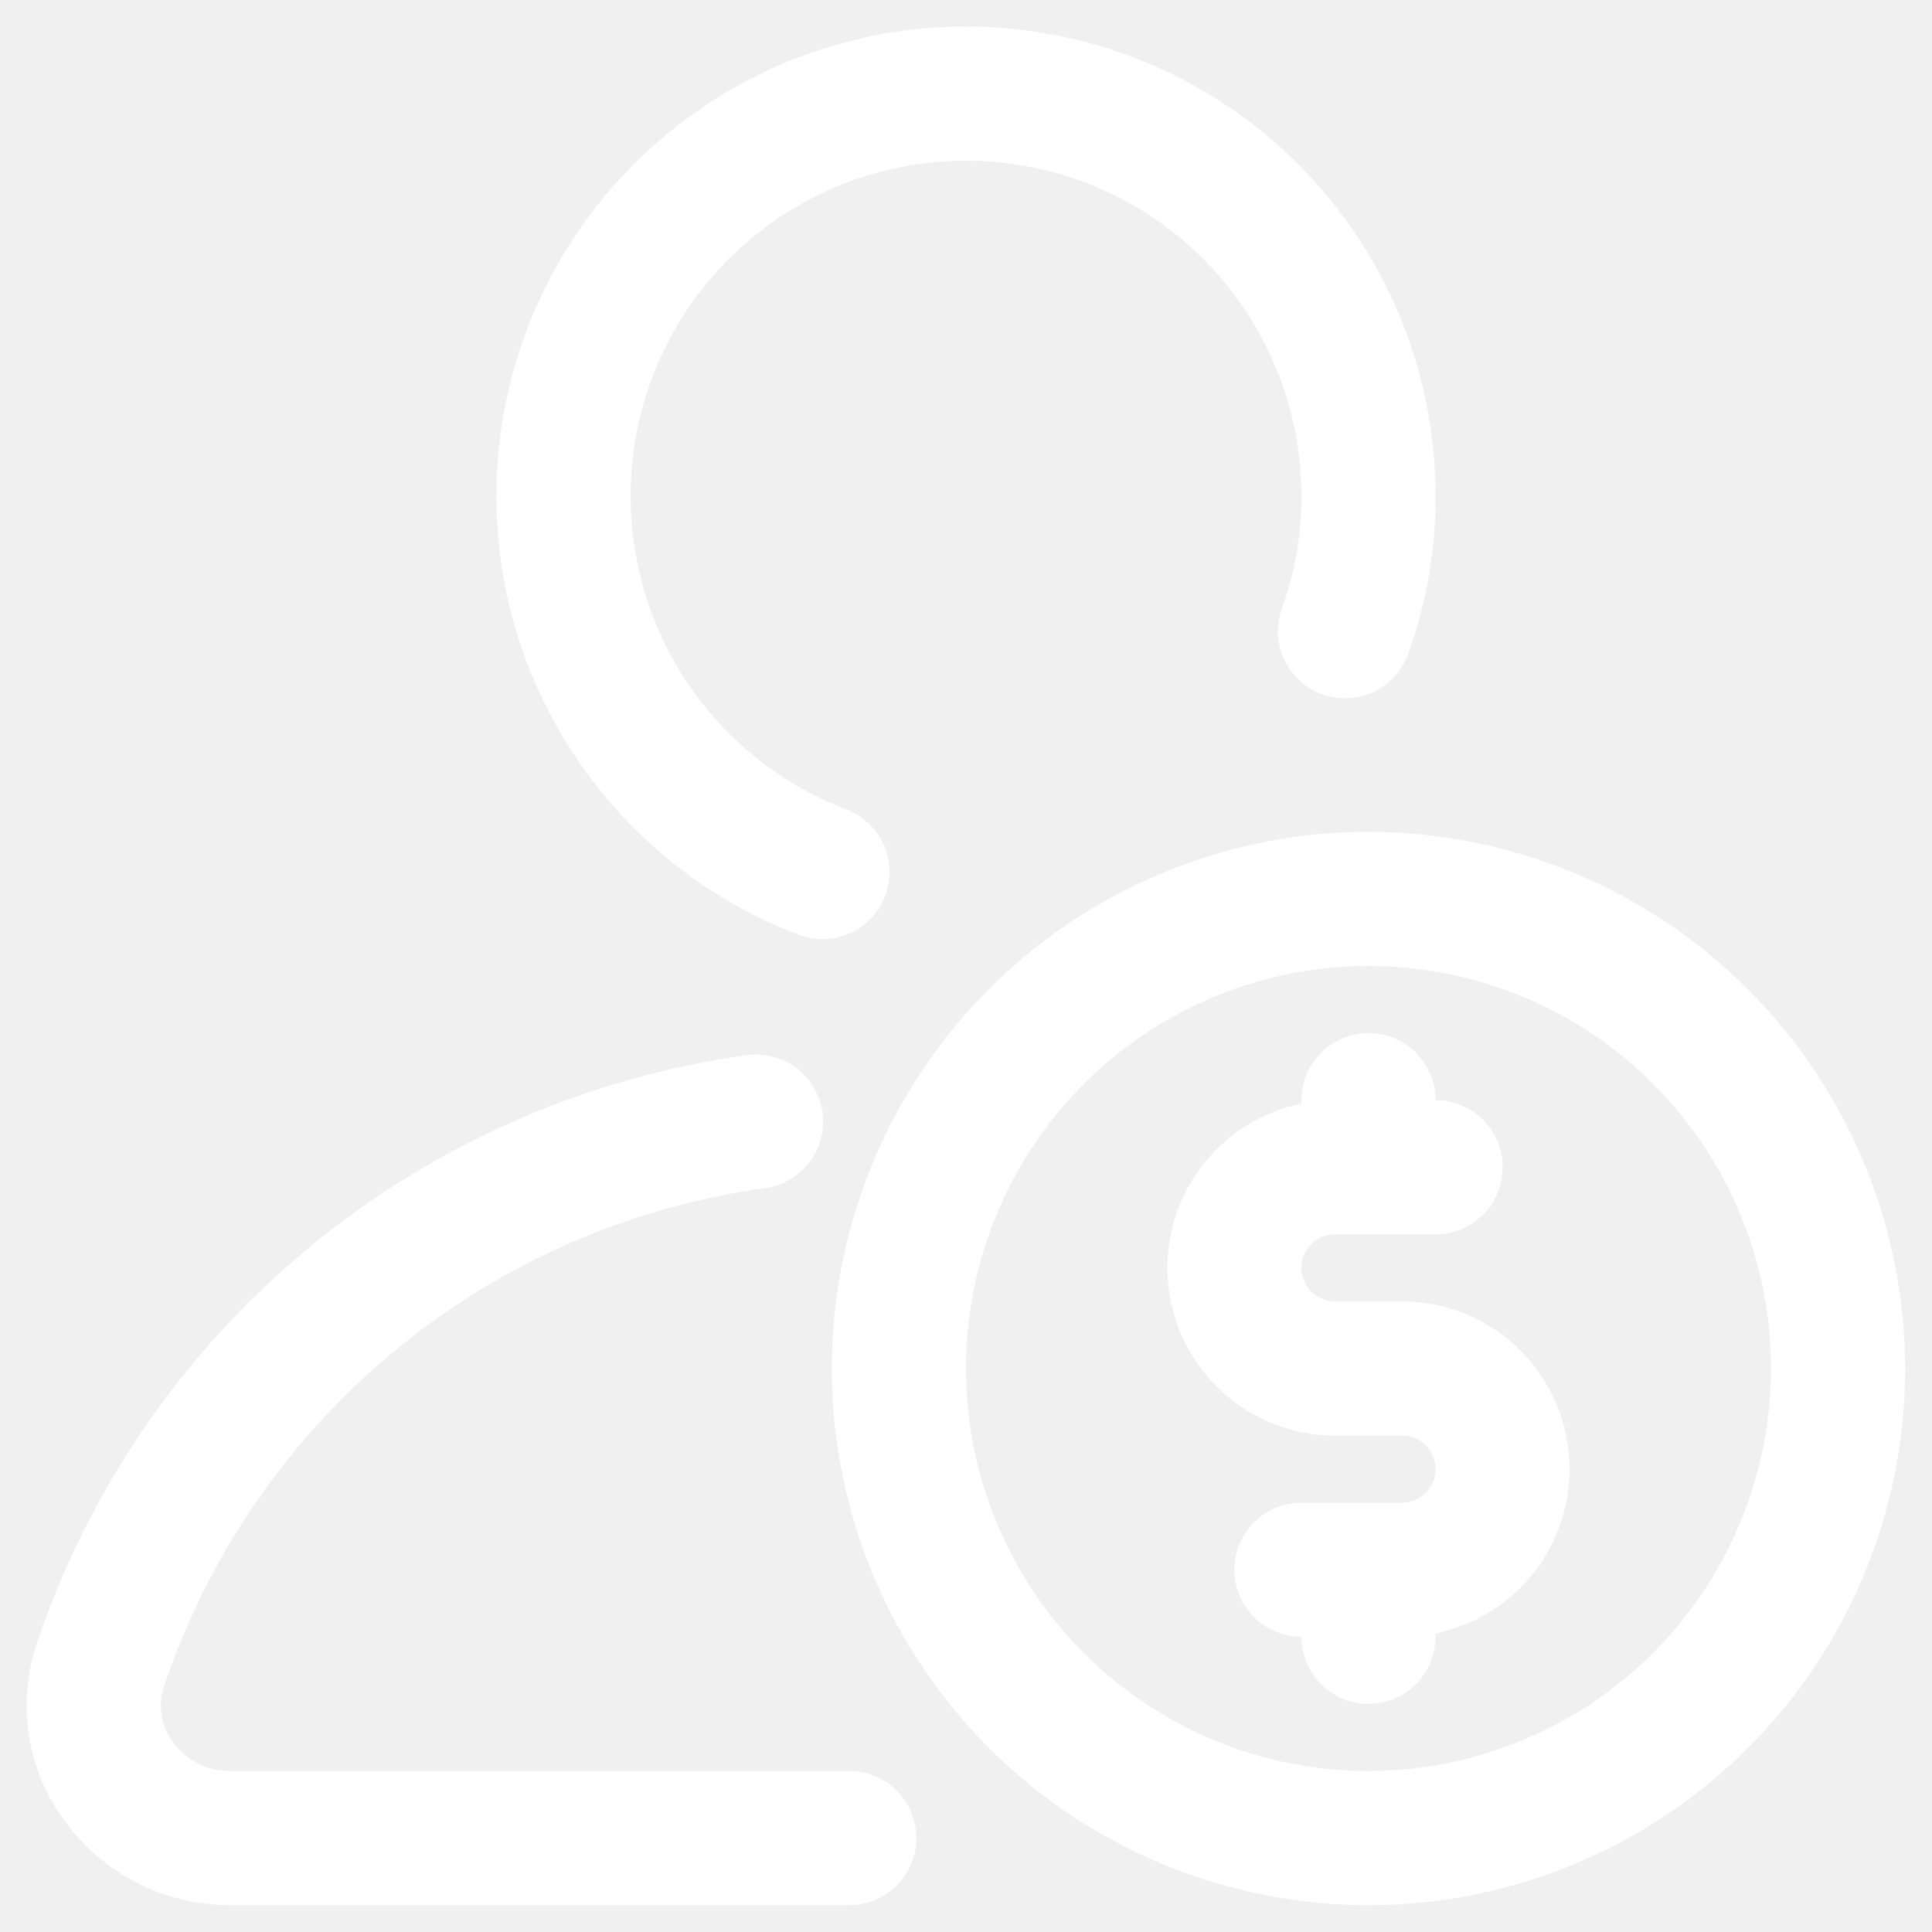
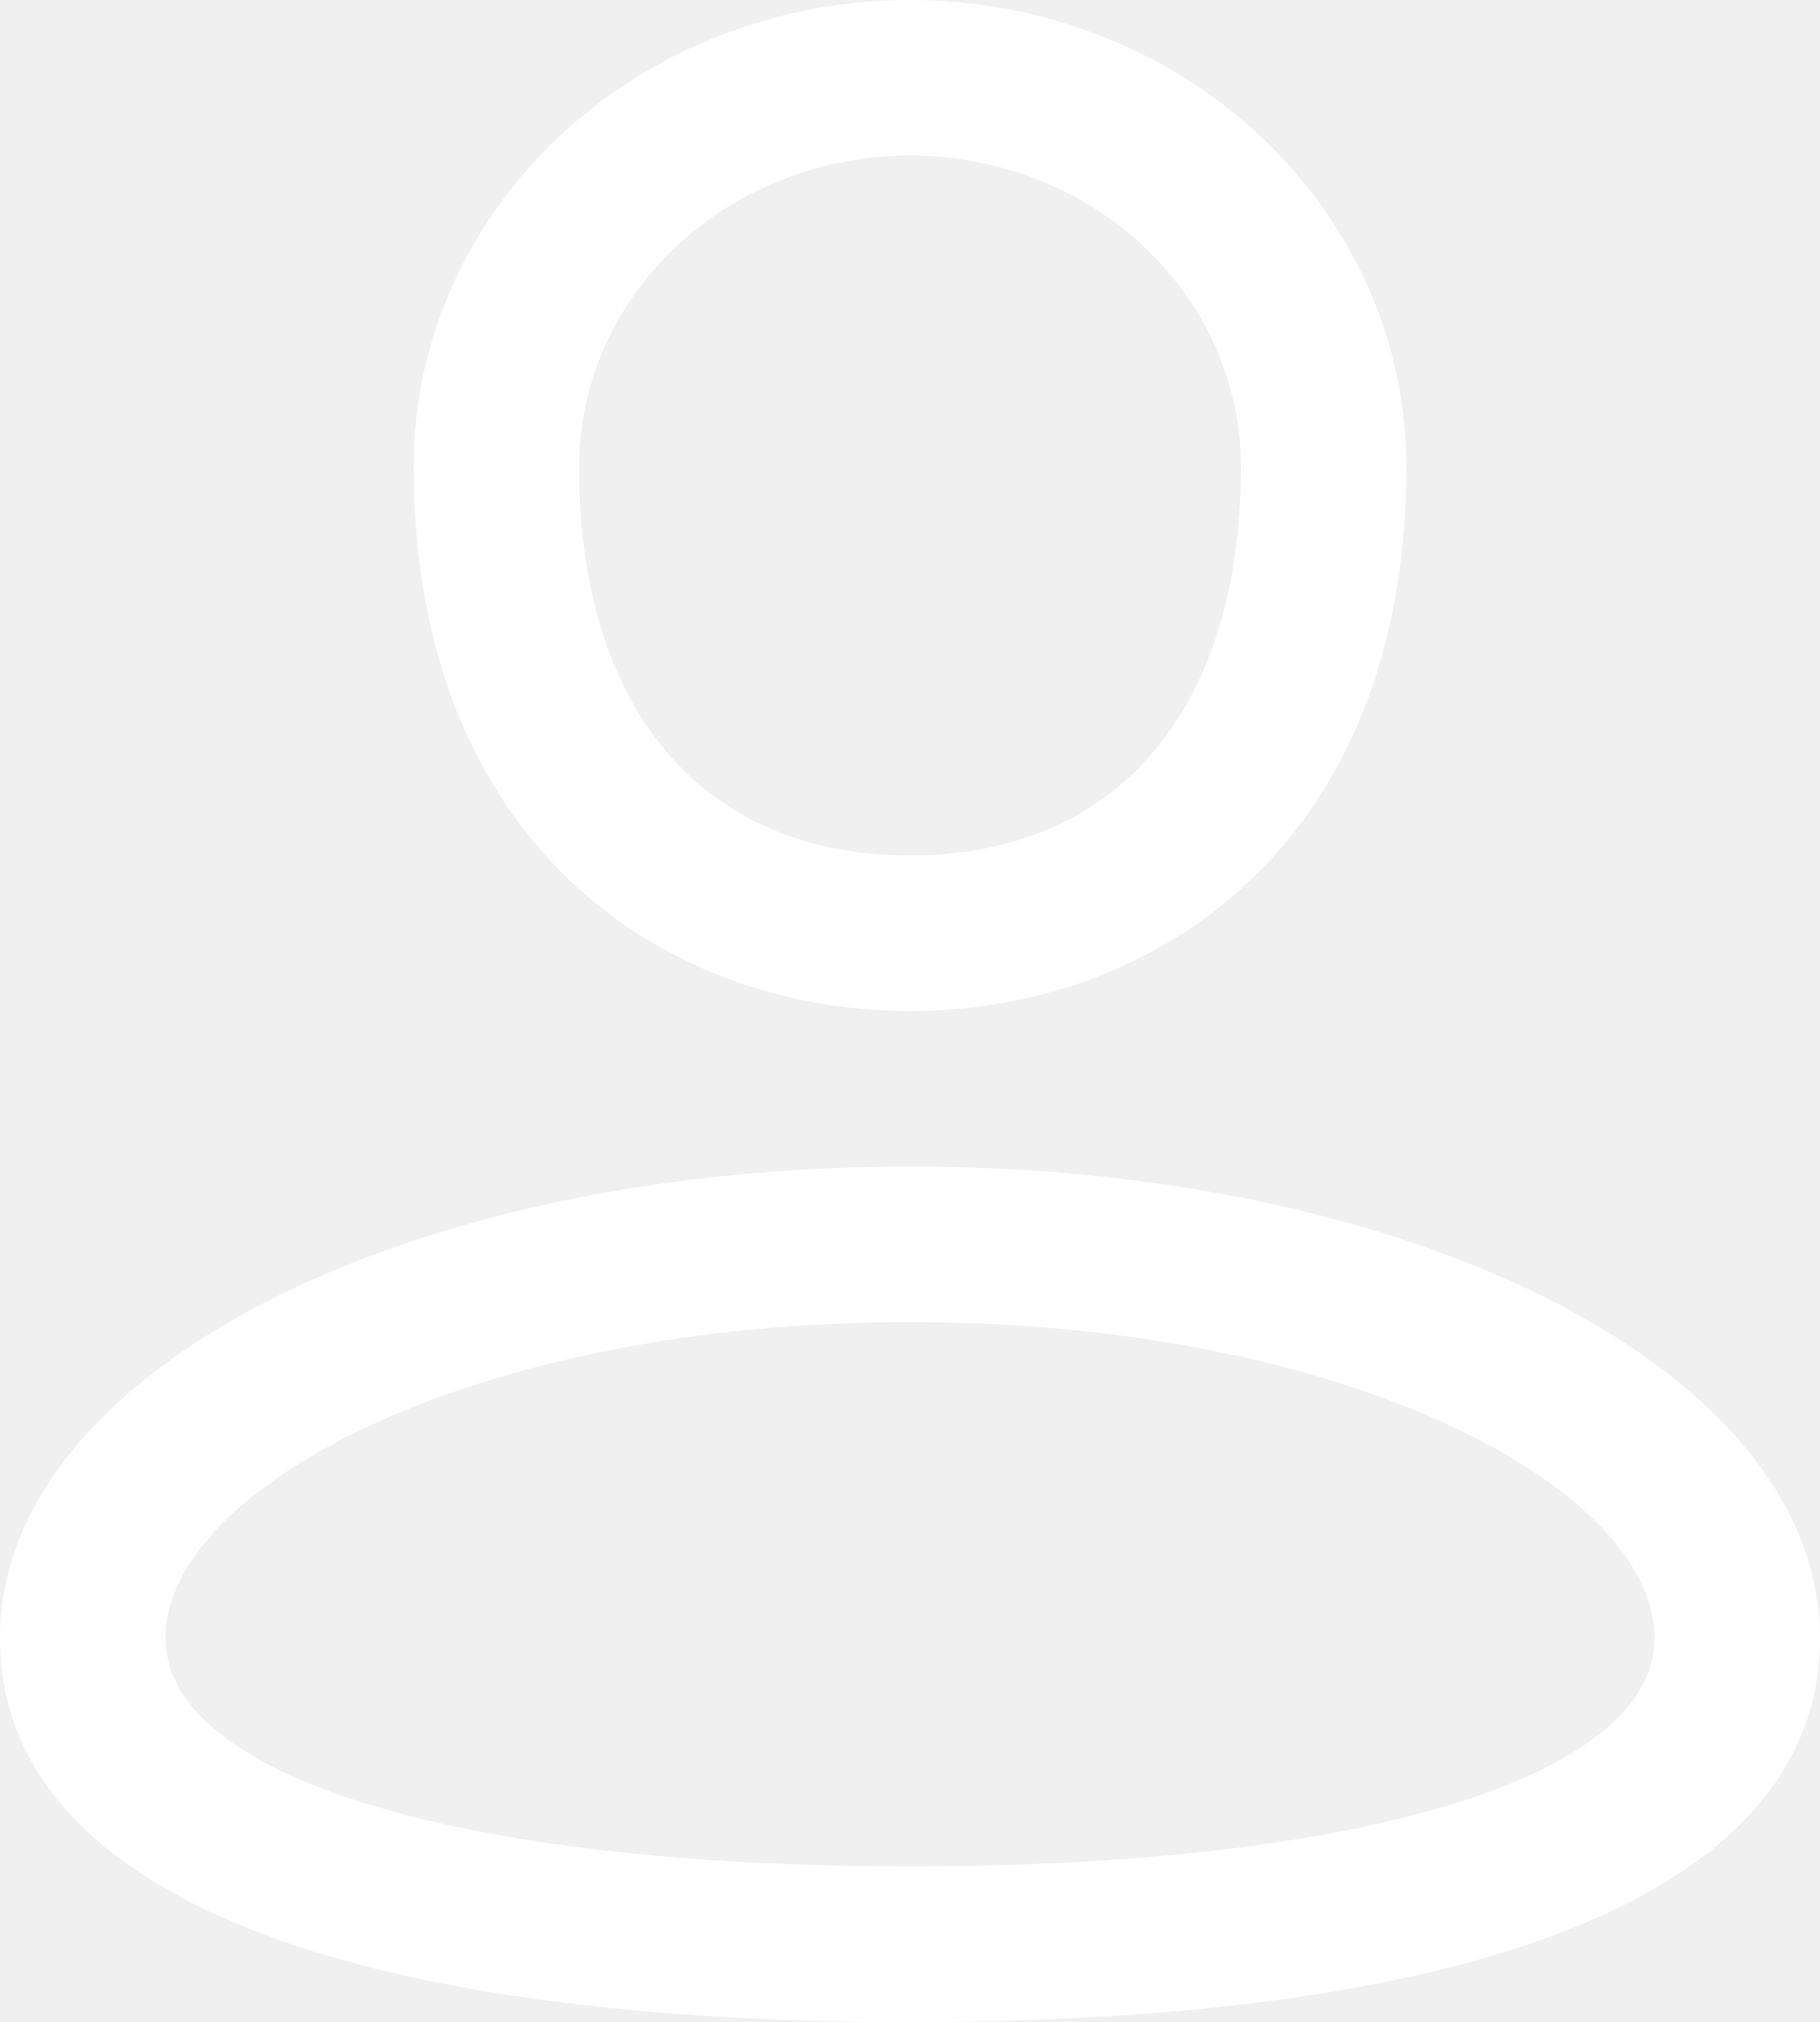
- <svg xmlns="http://www.w3.org/2000/svg" width="36" height="36" viewBox="0 0 36 36" fill="none">
-   <path d="M14.883 17.42C15.193 17.537 15.537 17.526 15.839 17.39C16.141 17.253 16.377 17.003 16.494 16.692C16.611 16.382 16.6 16.038 16.464 15.736C16.327 15.434 16.076 15.198 15.766 15.081C14.702 14.674 13.77 13.984 13.07 13.085C12.369 12.186 11.928 11.113 11.794 9.982C11.659 8.851 11.836 7.704 12.306 6.666C12.776 5.628 13.521 4.739 14.46 4.093C15.399 3.448 16.496 3.072 17.633 3.005C18.771 2.938 19.905 3.183 20.913 3.714C21.921 4.245 22.764 5.041 23.352 6.017C23.941 6.993 24.251 8.111 24.25 9.25C24.253 9.96 24.13 10.666 23.887 11.334C23.774 11.645 23.788 11.989 23.928 12.29C24.068 12.59 24.322 12.823 24.633 12.937C24.945 13.05 25.288 13.036 25.589 12.896C25.89 12.756 26.122 12.503 26.236 12.191C26.579 11.248 26.753 10.253 26.75 9.25C26.751 7.655 26.316 6.089 25.492 4.723C24.668 3.358 23.485 2.243 22.074 1.5C20.662 0.758 19.074 0.415 17.481 0.51C15.889 0.604 14.352 1.132 13.038 2.037C11.724 2.942 10.683 4.188 10.026 5.642C9.369 7.096 9.122 8.702 9.312 10.286C9.502 11.87 10.121 13.372 11.103 14.629C12.085 15.886 13.392 16.852 14.883 17.42Z" fill="white" />
-   <path d="M15.825 33H4.275C4.07 33.001 3.869 32.953 3.686 32.86C3.504 32.767 3.347 32.632 3.227 32.466C3.117 32.322 3.043 32.153 3.013 31.974C2.982 31.794 2.995 31.611 3.051 31.438C3.868 28.997 5.35 26.834 7.33 25.191C9.311 23.548 11.711 22.491 14.26 22.139C14.588 22.093 14.885 21.919 15.085 21.654C15.285 21.389 15.372 21.056 15.326 20.728C15.28 20.399 15.106 20.102 14.841 19.902C14.577 19.702 14.243 19.616 13.915 19.661C10.902 20.08 8.066 21.331 5.726 23.274C3.386 25.218 1.636 27.776 0.672 30.661C0.495 31.21 0.451 31.793 0.543 32.362C0.636 32.931 0.863 33.469 1.206 33.933C1.558 34.417 2.02 34.811 2.553 35.084C3.086 35.356 3.676 35.499 4.275 35.5H15.825C16.156 35.5 16.474 35.368 16.709 35.134C16.943 34.9 17.075 34.582 17.075 34.25C17.075 33.919 16.943 33.601 16.709 33.366C16.474 33.132 16.156 33 15.825 33Z" fill="white" />
-   <path d="M25.5 15.5C23.522 15.5 21.589 16.087 19.944 17.185C18.3 18.284 17.018 19.846 16.261 21.673C15.504 23.5 15.306 25.511 15.692 27.451C16.078 29.391 17.03 31.172 18.429 32.571C19.828 33.97 21.609 34.922 23.549 35.308C25.489 35.694 27.5 35.496 29.327 34.739C31.154 33.982 32.716 32.7 33.815 31.056C34.913 29.411 35.5 27.478 35.5 25.5C35.497 22.849 34.443 20.307 32.568 18.432C30.693 16.558 28.151 15.503 25.5 15.5ZM25.5 33C24.017 33 22.567 32.56 21.333 31.736C20.1 30.912 19.139 29.741 18.571 28.37C18.003 27 17.855 25.492 18.144 24.037C18.433 22.582 19.148 21.246 20.197 20.197C21.246 19.148 22.582 18.433 24.037 18.144C25.492 17.855 27 18.003 28.37 18.571C29.741 19.139 30.912 20.1 31.736 21.333C32.56 22.567 33 24.017 33 25.5C32.998 27.488 32.207 29.395 30.801 30.801C29.395 32.207 27.488 32.998 25.5 33Z" fill="white" />
-   <path d="M26.125 24.25H24.875C24.709 24.25 24.55 24.184 24.433 24.067C24.316 23.95 24.25 23.791 24.25 23.625C24.25 23.459 24.316 23.3 24.433 23.183C24.55 23.066 24.709 23 24.875 23H26.75C27.081 23 27.399 22.868 27.634 22.634C27.868 22.399 28 22.081 28 21.75C28 21.419 27.868 21.101 27.634 20.866C27.399 20.632 27.081 20.5 26.75 20.5C26.75 20.169 26.618 19.851 26.384 19.616C26.149 19.382 25.831 19.25 25.5 19.25C25.168 19.25 24.851 19.382 24.616 19.616C24.382 19.851 24.25 20.169 24.25 20.5V20.564C23.492 20.719 22.818 21.151 22.36 21.774C21.902 22.398 21.691 23.169 21.769 23.939C21.847 24.709 22.207 25.423 22.781 25.942C23.355 26.461 24.101 26.749 24.875 26.75H26.125C26.291 26.75 26.45 26.816 26.567 26.933C26.684 27.05 26.75 27.209 26.75 27.375C26.75 27.541 26.684 27.7 26.567 27.817C26.45 27.934 26.291 28 26.125 28H24.25C23.918 28 23.601 28.132 23.366 28.366C23.132 28.601 23 28.919 23 29.25C23 29.581 23.132 29.899 23.366 30.134C23.601 30.368 23.918 30.5 24.25 30.5C24.25 30.831 24.382 31.149 24.616 31.384C24.851 31.618 25.168 31.75 25.5 31.75C25.831 31.75 26.149 31.618 26.384 31.384C26.618 31.149 26.75 30.831 26.75 30.5V30.436C27.508 30.281 28.181 29.849 28.64 29.226C29.098 28.602 29.309 27.831 29.231 27.061C29.153 26.291 28.793 25.577 28.219 25.058C27.645 24.539 26.899 24.251 26.125 24.25Z" fill="white" />
+ <svg xmlns="http://www.w3.org/2000/svg" width="36" height="40" viewBox="0 0 36 40" fill="none">
+   <path d="M18 20C22.886 20 27.818 16.669 27.818 9.231C27.818 6.783 26.784 4.435 24.942 2.704C23.101 0.973 20.604 0 18 0C15.396 0 12.899 0.973 11.057 2.704C9.216 4.435 8.182 6.783 8.182 9.231C8.182 16.669 13.114 20 18 20ZM18 3.077C19.736 3.077 21.401 3.725 22.628 4.879C23.856 6.033 24.545 7.599 24.545 9.231C24.545 14.048 22.091 16.923 18 16.923C13.909 16.923 11.454 14.048 11.454 9.231C11.454 7.599 12.144 6.033 13.371 4.879C14.599 3.725 16.264 3.077 18 3.077Z" fill="white" />
+   <path d="M18 23.077C7.907 23.077 0 27.174 0 32.404C0 37.301 6.392 40 18 40C29.608 40 36 37.301 36 32.404C36 27.174 28.093 23.077 18 23.077ZM18 36.923C9.052 36.923 3.273 35.149 3.273 32.404C3.273 29.447 9.327 26.154 18 26.154C26.673 26.154 32.727 29.447 32.727 32.404C32.727 35.149 26.948 36.923 18 36.923Z" fill="white" />
</svg>
